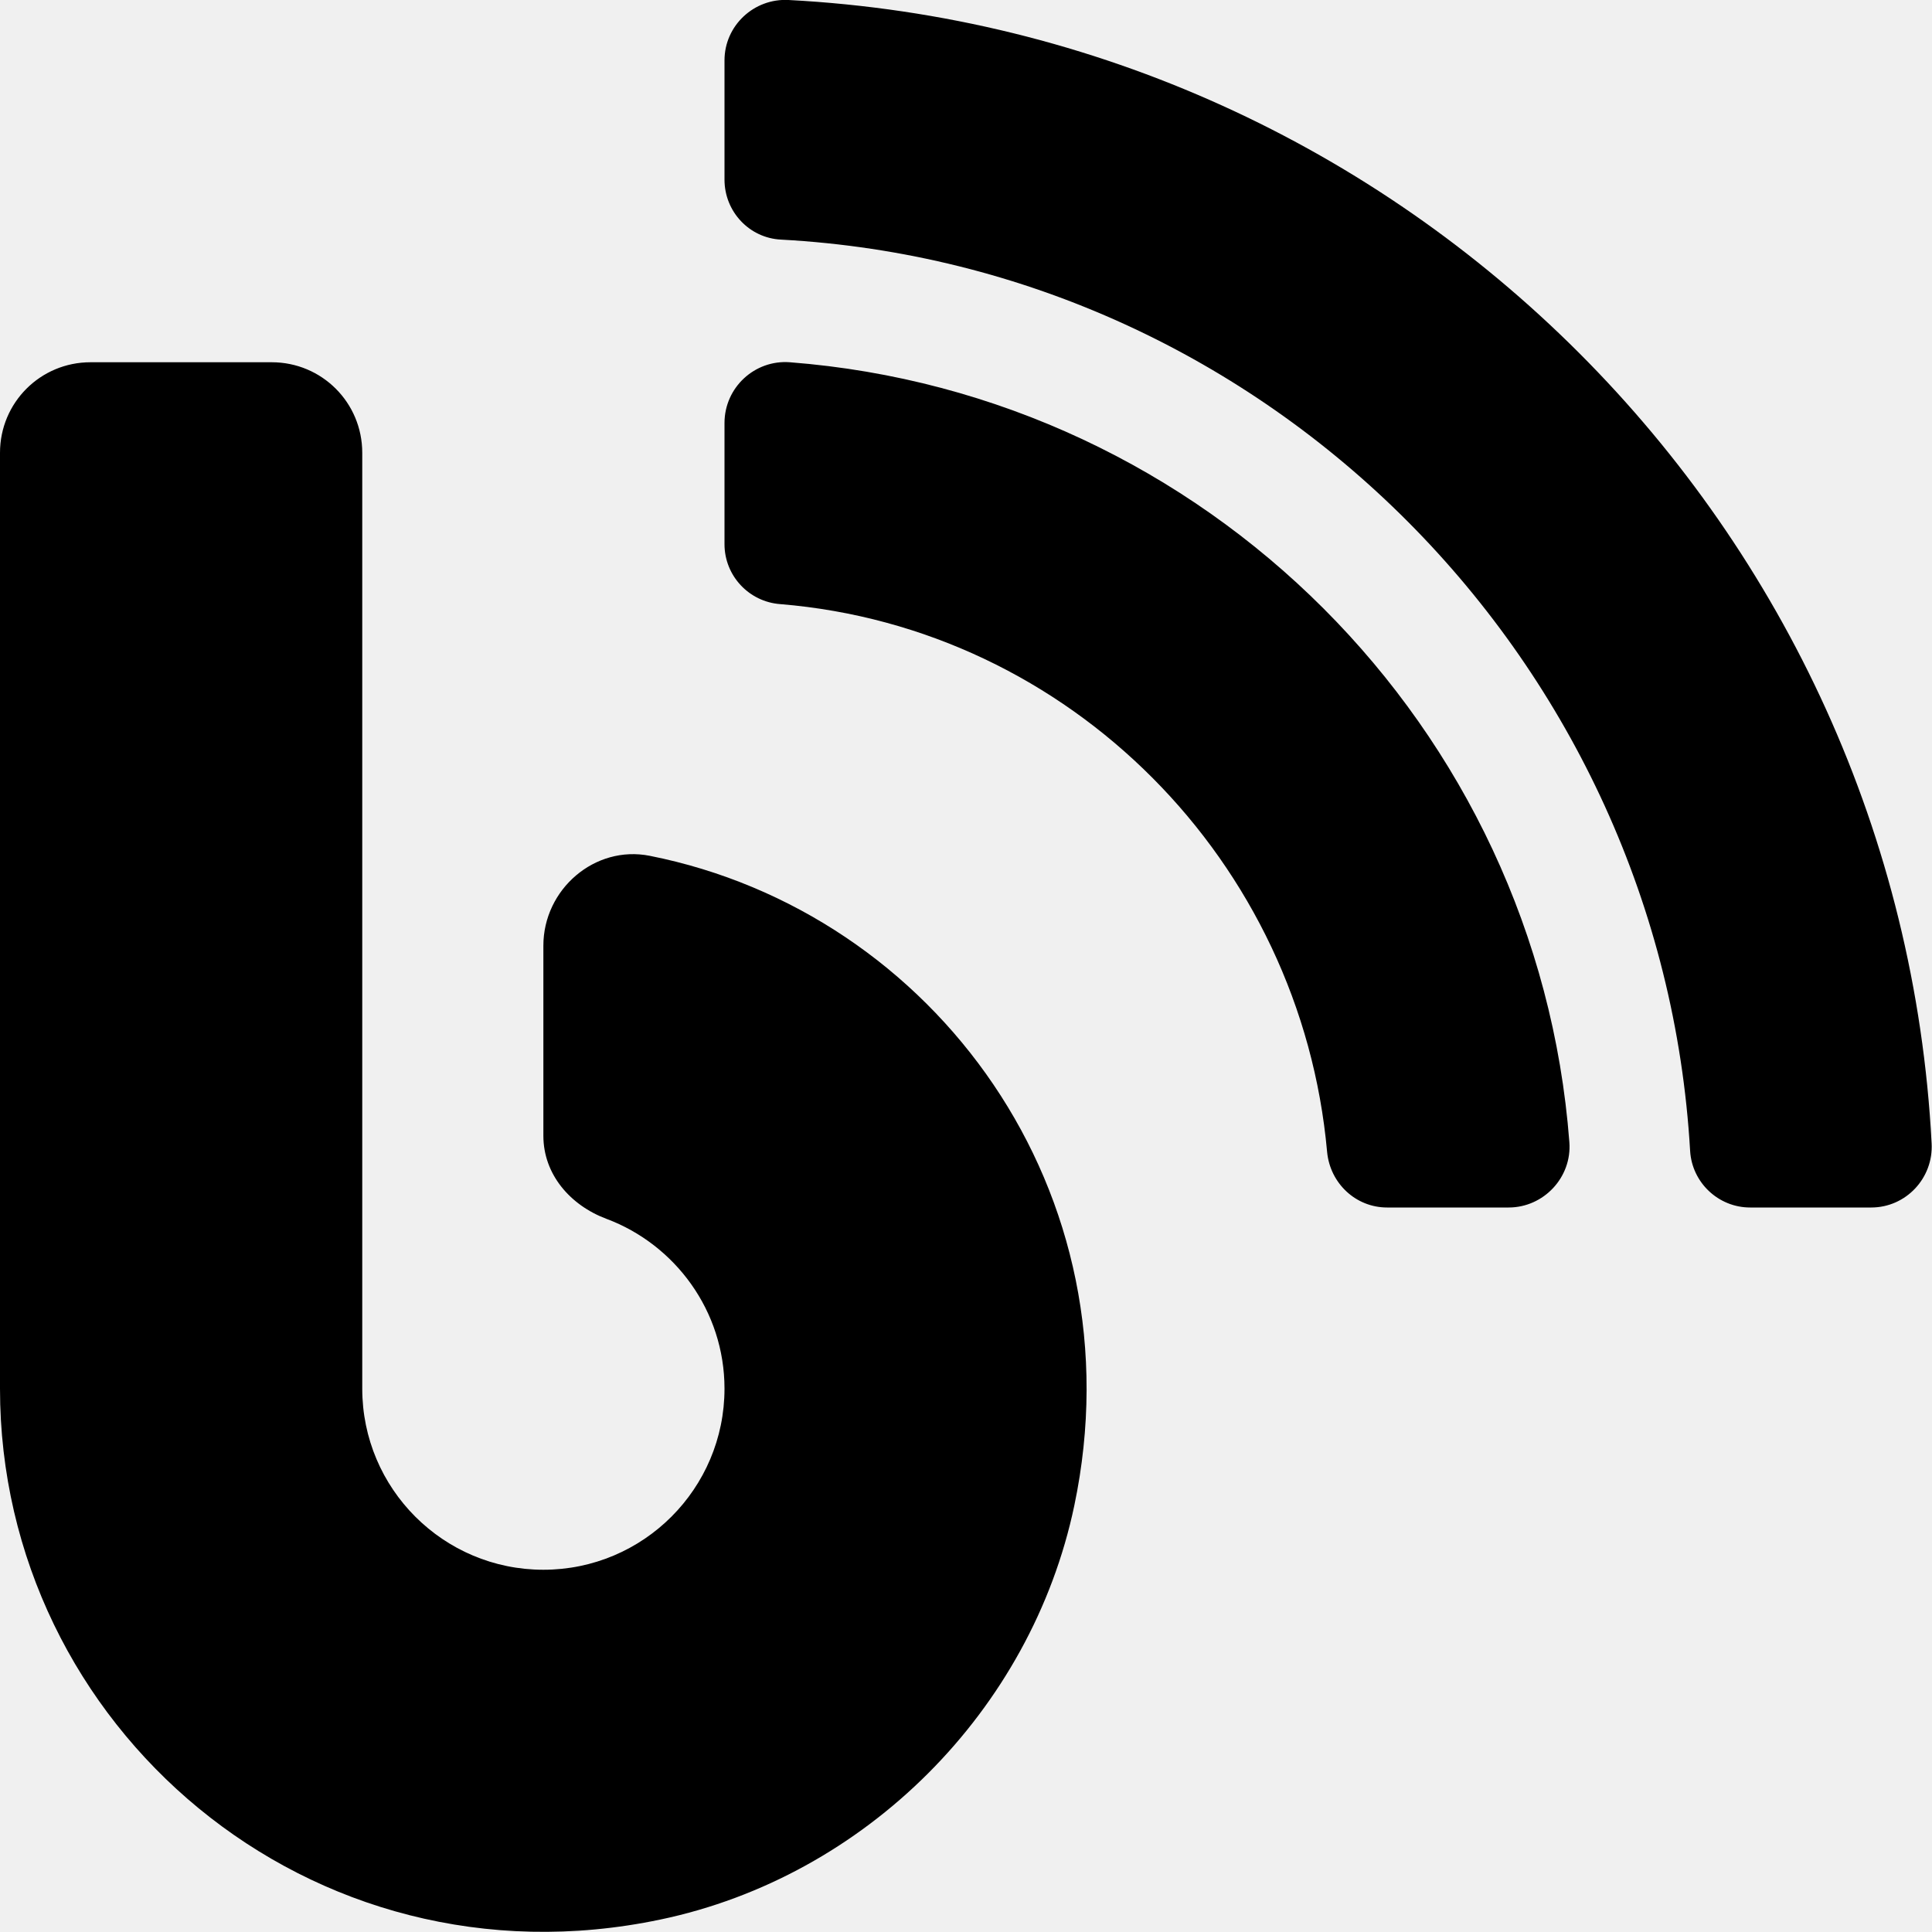
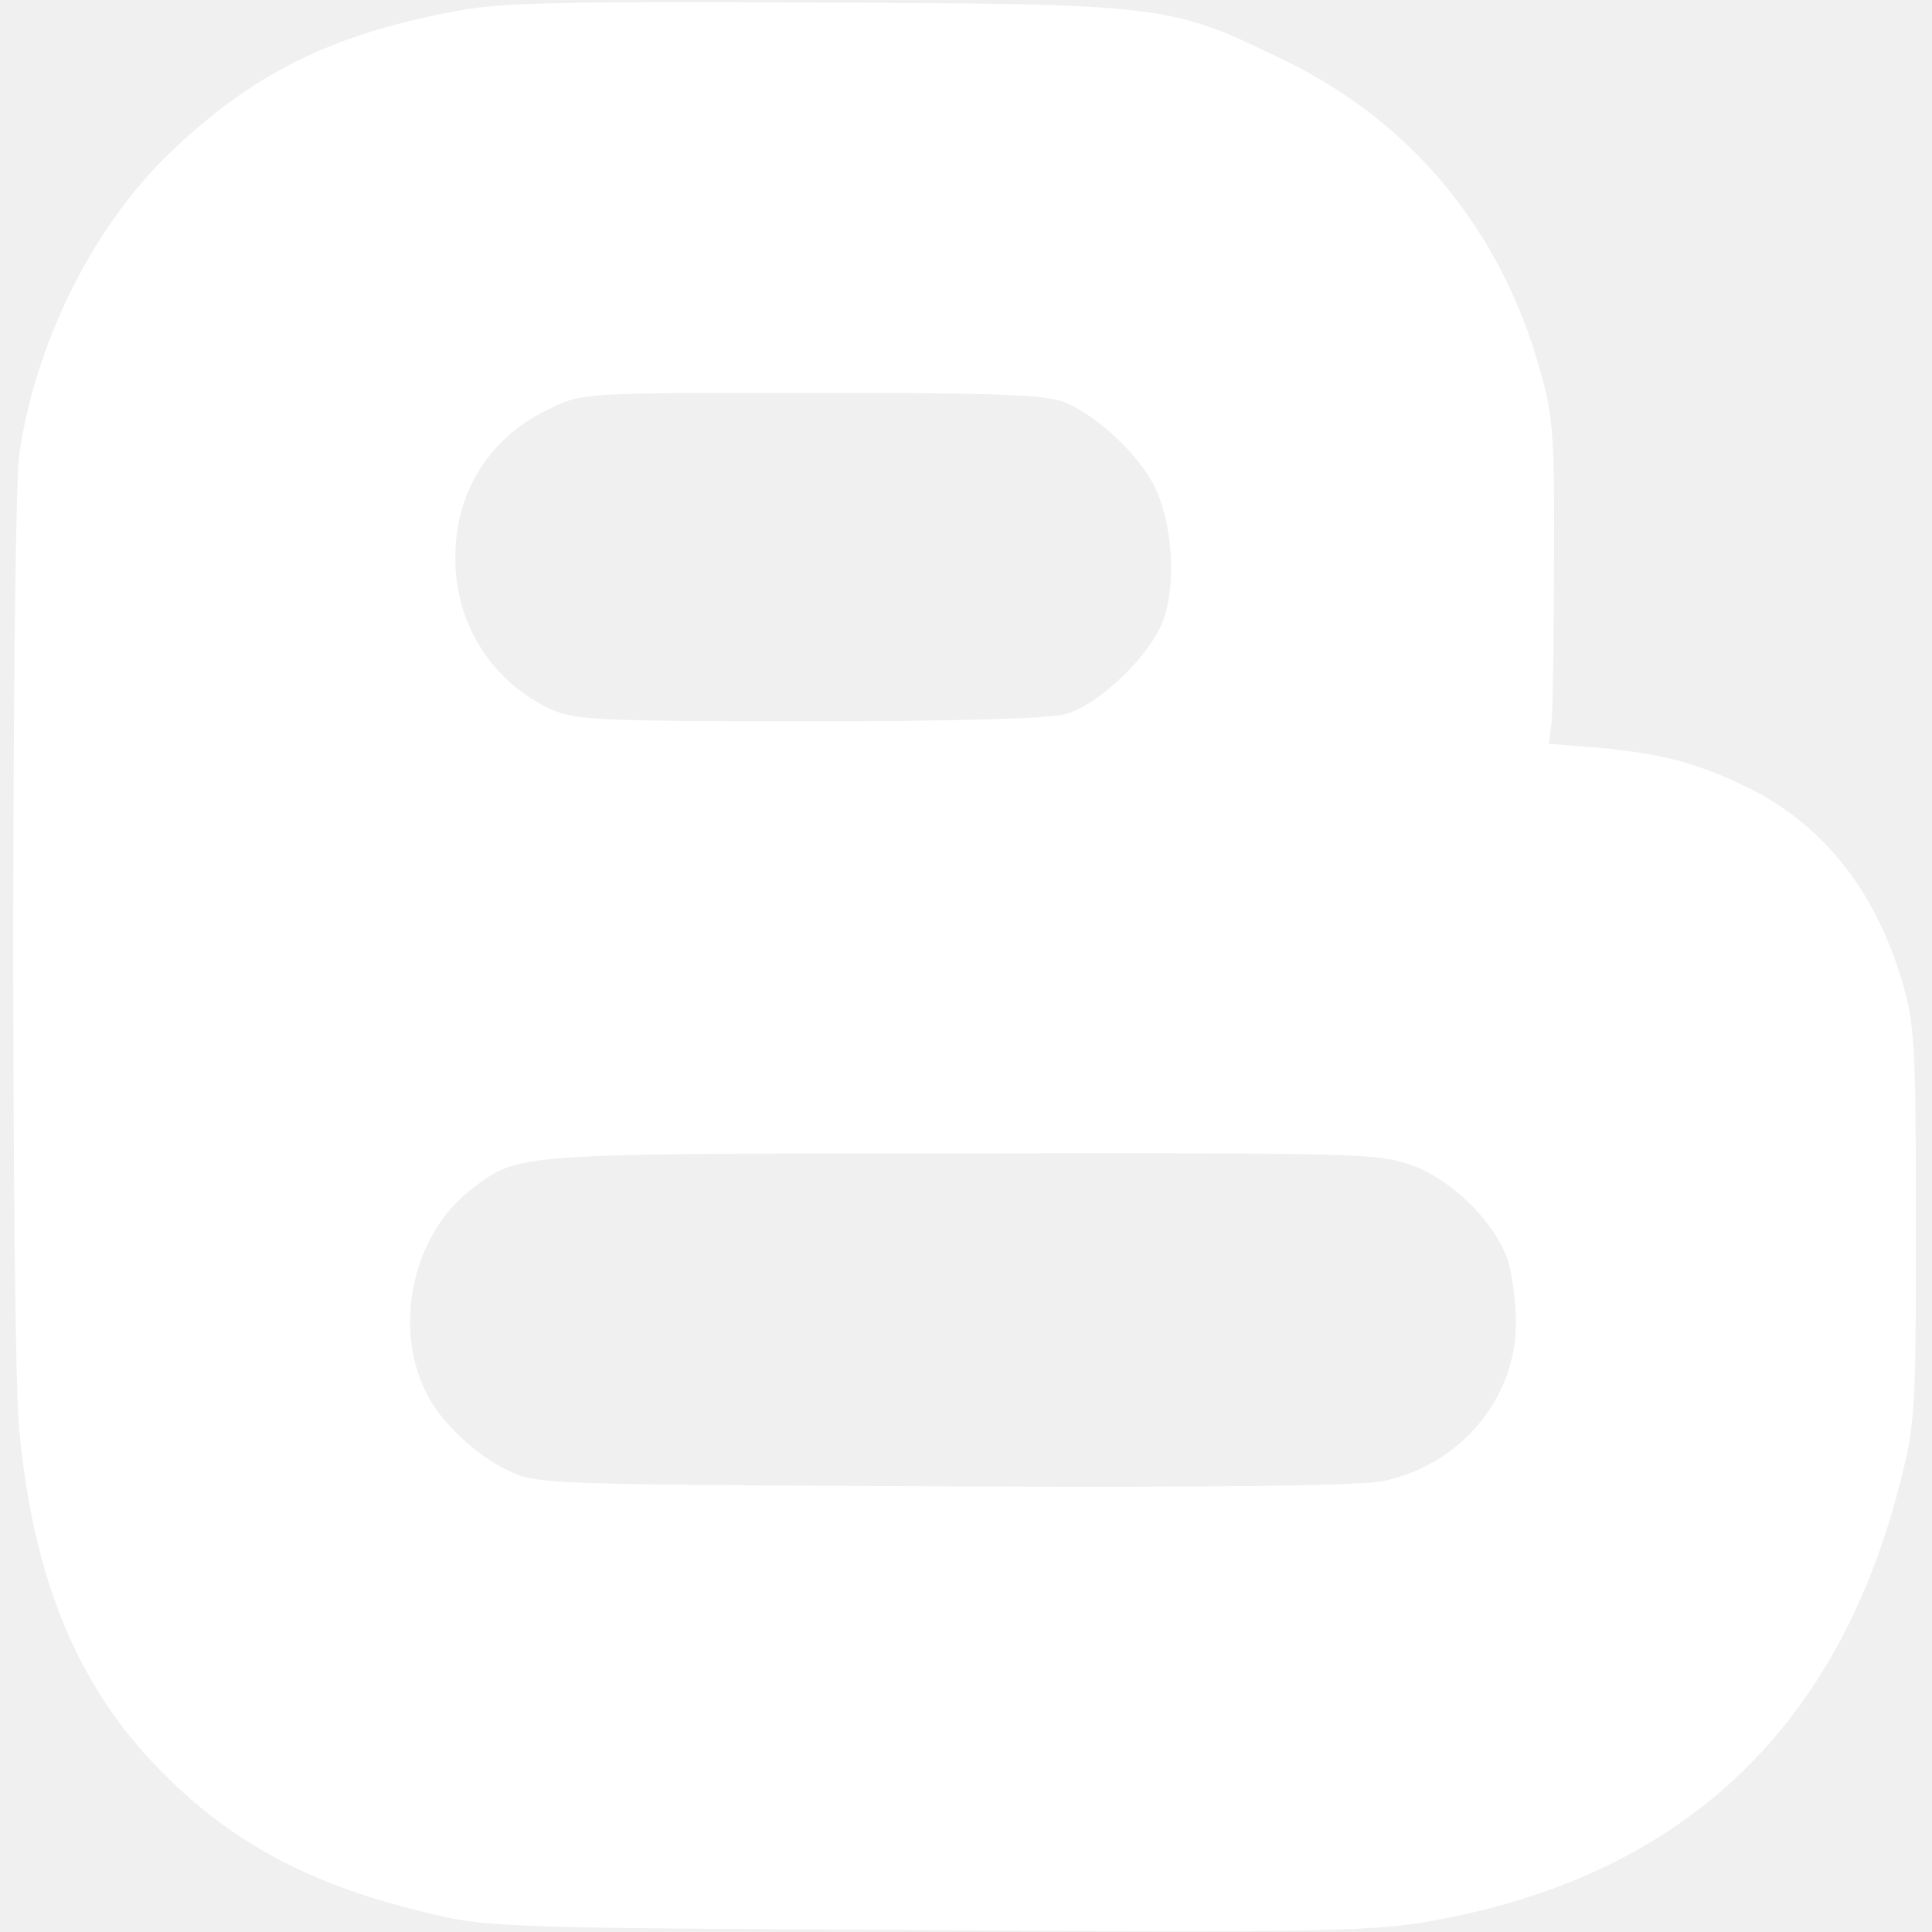
- <svg xmlns="http://www.w3.org/2000/svg" aria-hidden="true" focusable="false" data-prefix="fas" data-icon="blog" class="svg-inline--fa fa-blog fa-w-16" role="img" viewBox="0 0 512 512">
-   <path fill="currentColor" d="M172.2 226.8c-14.6-2.9-28.2 8.9-28.2 23.8V301c0 10.2 7.1 18.4 16.7 22 18.2 6.8 31.3 24.4 31.3 45 0 26.5-21.5 48-48 48s-48-21.5-48-48V120c0-13.3-10.7-24-24-24H24c-13.3 0-24 10.7-24 24v248c0 89.5 82.1 160.2 175 140.7 54.4-11.4 98.3-55.4 109.7-109.7 17.4-82.9-37-157.2-112.5-172.2zM209 0c-9.2-.5-17 6.8-17 16v31.6c0 8.5 6.6 15.5 15 15.9 129.4 7 233.4 112 240.9 241.5.5 8.4 7.5 15 15.9 15h32.1c9.2 0 16.5-7.8 16-17C503.4 139.8 372.2 8.6 209 0zm.3 96c-9.3-.7-17.3 6.7-17.3 16.1v32.1c0 8.4 6.5 15.3 14.8 15.9 76.8 6.3 138 68.2 144.9 145.2.8 8.3 7.6 14.7 15.9 14.7h32.2c9.3 0 16.8-8 16.1-17.3-8.4-110.1-96.5-198.2-206.6-206.7z" />
+ <svg xmlns="http://www.w3.org/2000/svg" version="1.0" width="300pt" height="300pt" viewBox="0 0 300 300" preserveAspectRatio="xMidYMid meet">
+   <g transform="translate(0,300) scale(0.1,-0.1)" fill="#ffffff" stroke="none">
+     <path d="M715 2984 c-200 -36 -326 -99 -458 -228 -116 -115 -202 -290 -227 -461 -12 -90 -13 -1386 0 -1517 22 -231 91 -397 218 -526 113 -116 240 -182 427 -225 85 -20 126 -21 765 -24 581 -4 688 -2 770 12 395 66 643 295 741 685 23 90 24 111 24 400 0 283 -2 310 -22 378 -41 137 -119 237 -231 295 -79 40 -139 57 -242 66 l-75 6 4 30 c2 17 4 129 4 250 1 197 -1 228 -21 298 -60 218 -199 387 -397 483 -178 87 -185 88 -725 90 -380 2 -491 0 -555 -12z m939 -609 c50 -21 113 -80 138 -129 29 -57 35 -154 14 -210 -21 -55 -100 -131 -152 -145 -25 -7 -172 -11 -399 -11 -329 0 -363 2 -400 19 -91 42 -149 133 -148 236 0 103 55 188 148 231 49 24 54 24 406 24 297 0 363 -3 393 -15z m540 -1185 c63 -24 126 -87 147 -146 7 -21 13 -66 13 -100 -1 -117 -87 -219 -207 -244 -37 -7 -252 -10 -683 -8 -614 3 -630 3 -674 24 -49 23 -103 73 -126 117 -55 104 -24 251 69 321 73 55 59 55 759 55 628 1 649 0 702 -19z" />
+   </g>
</svg>
